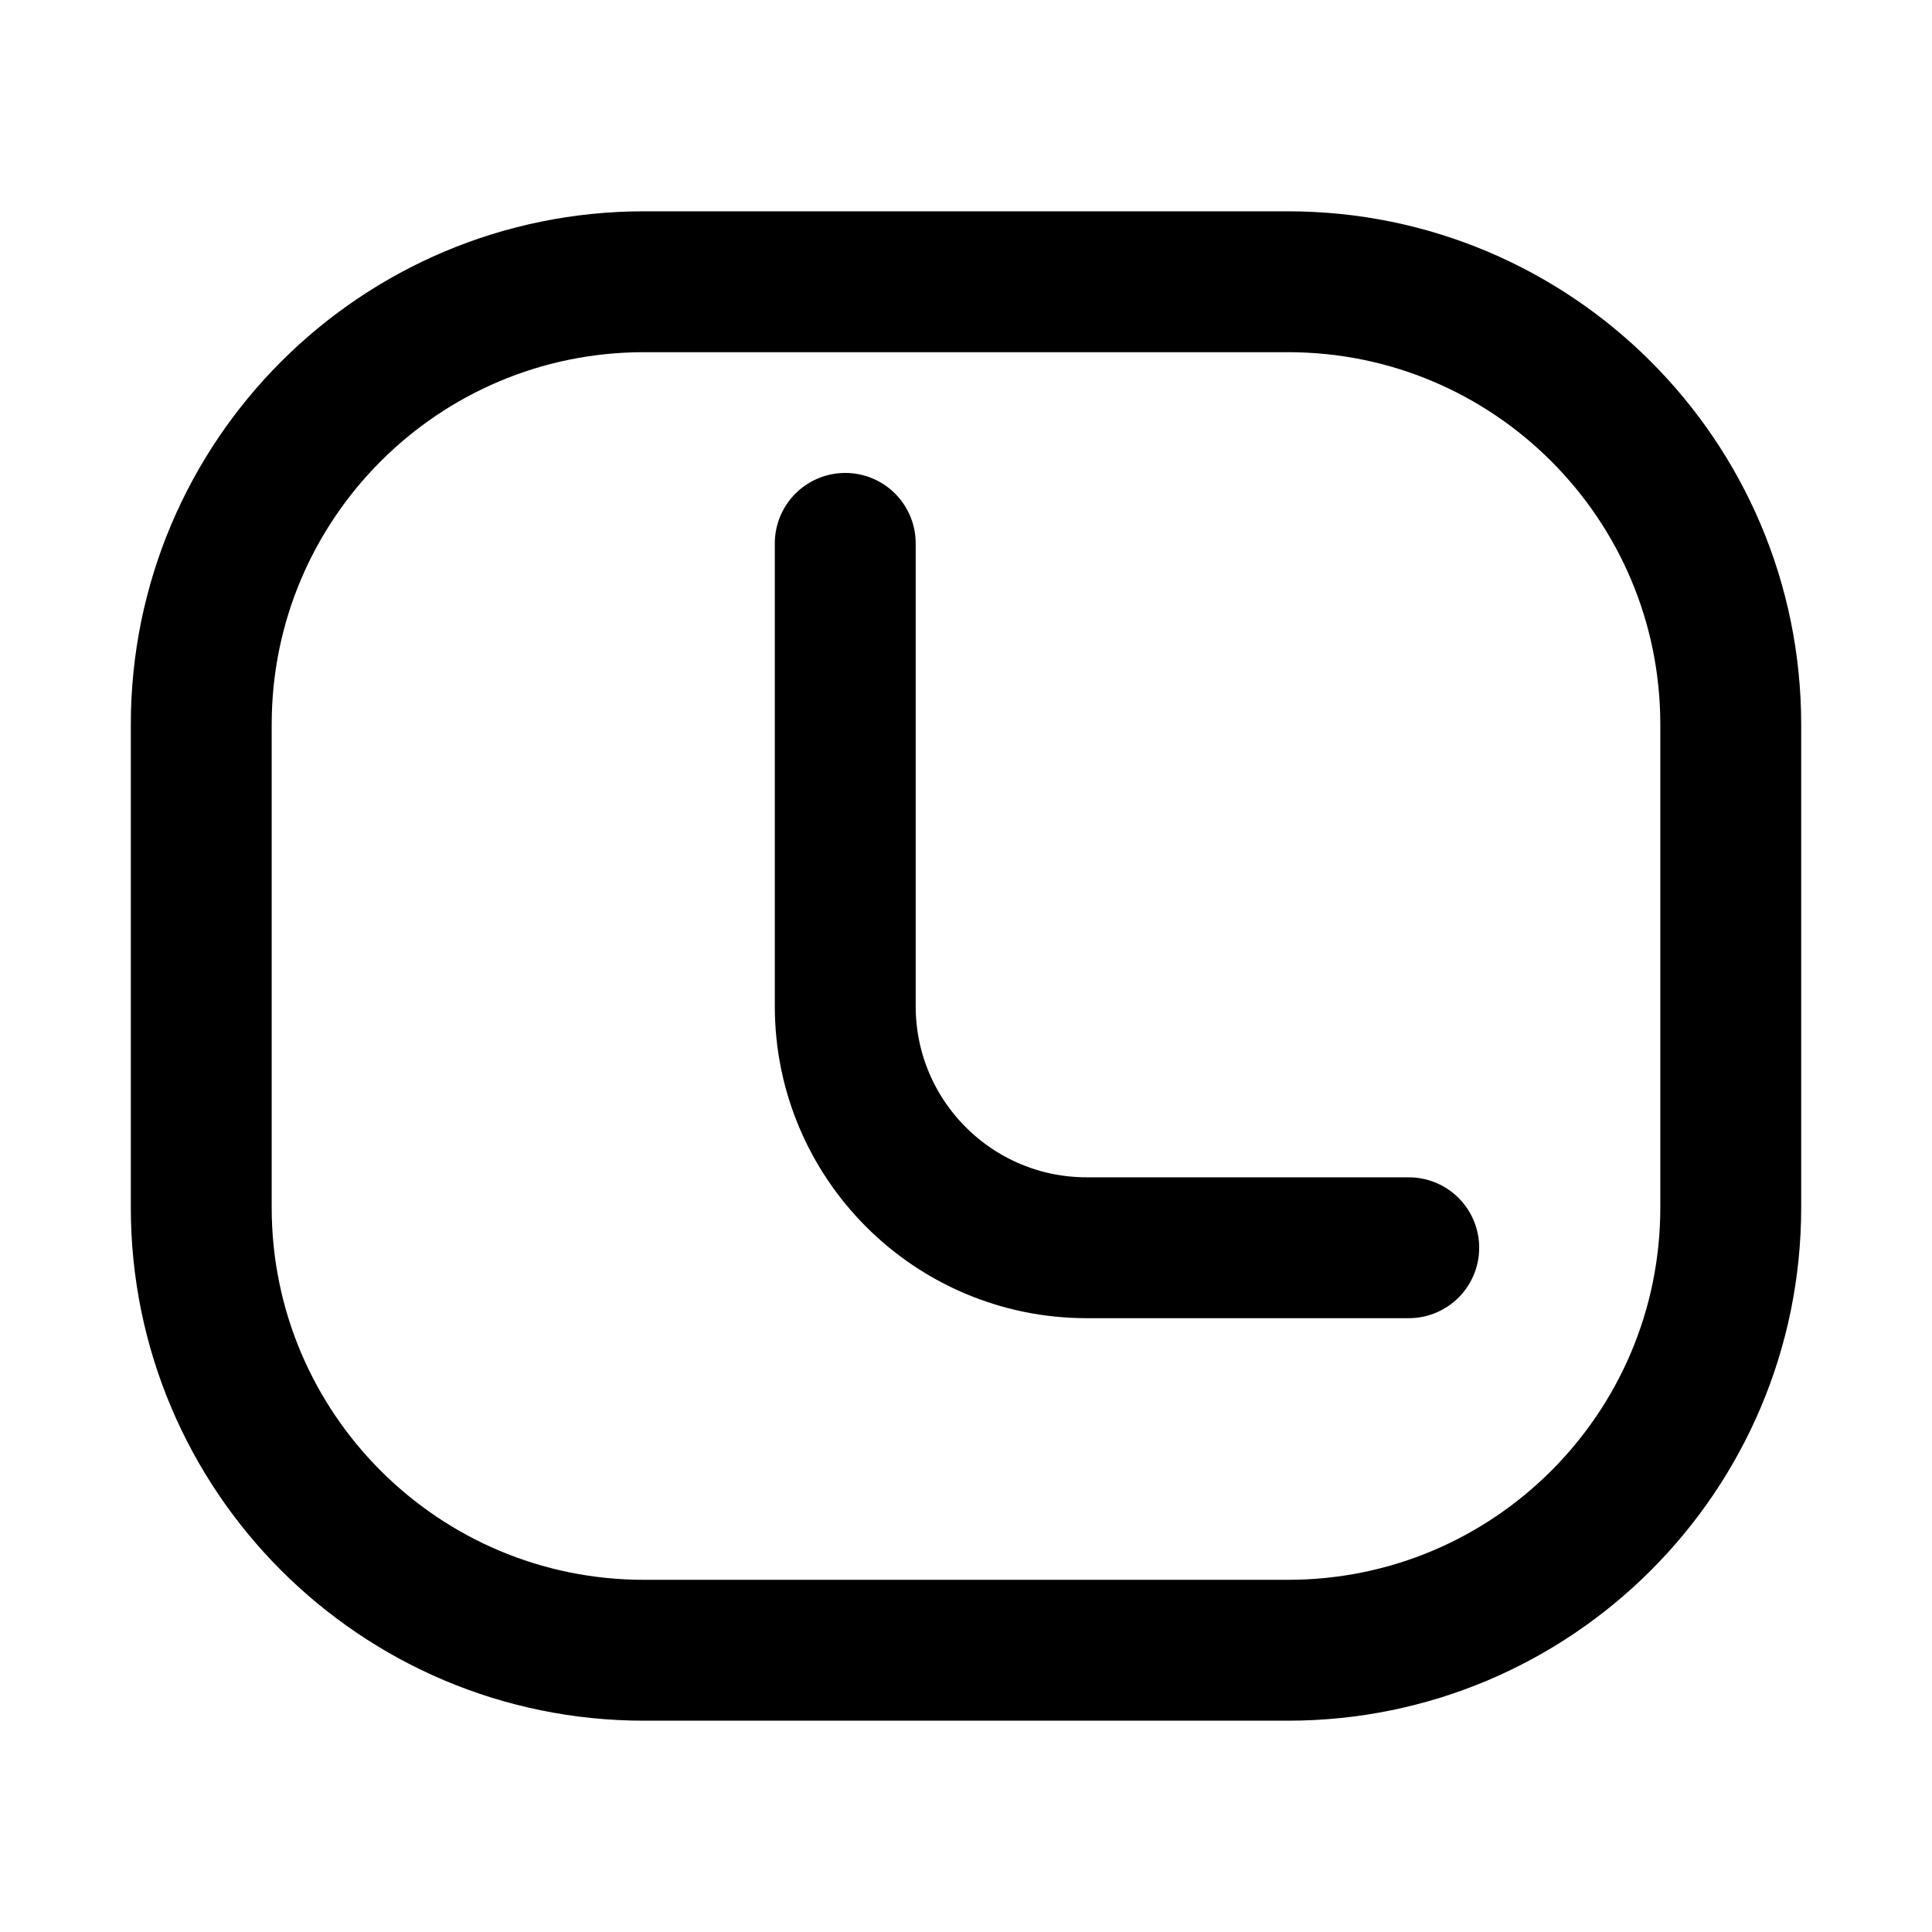
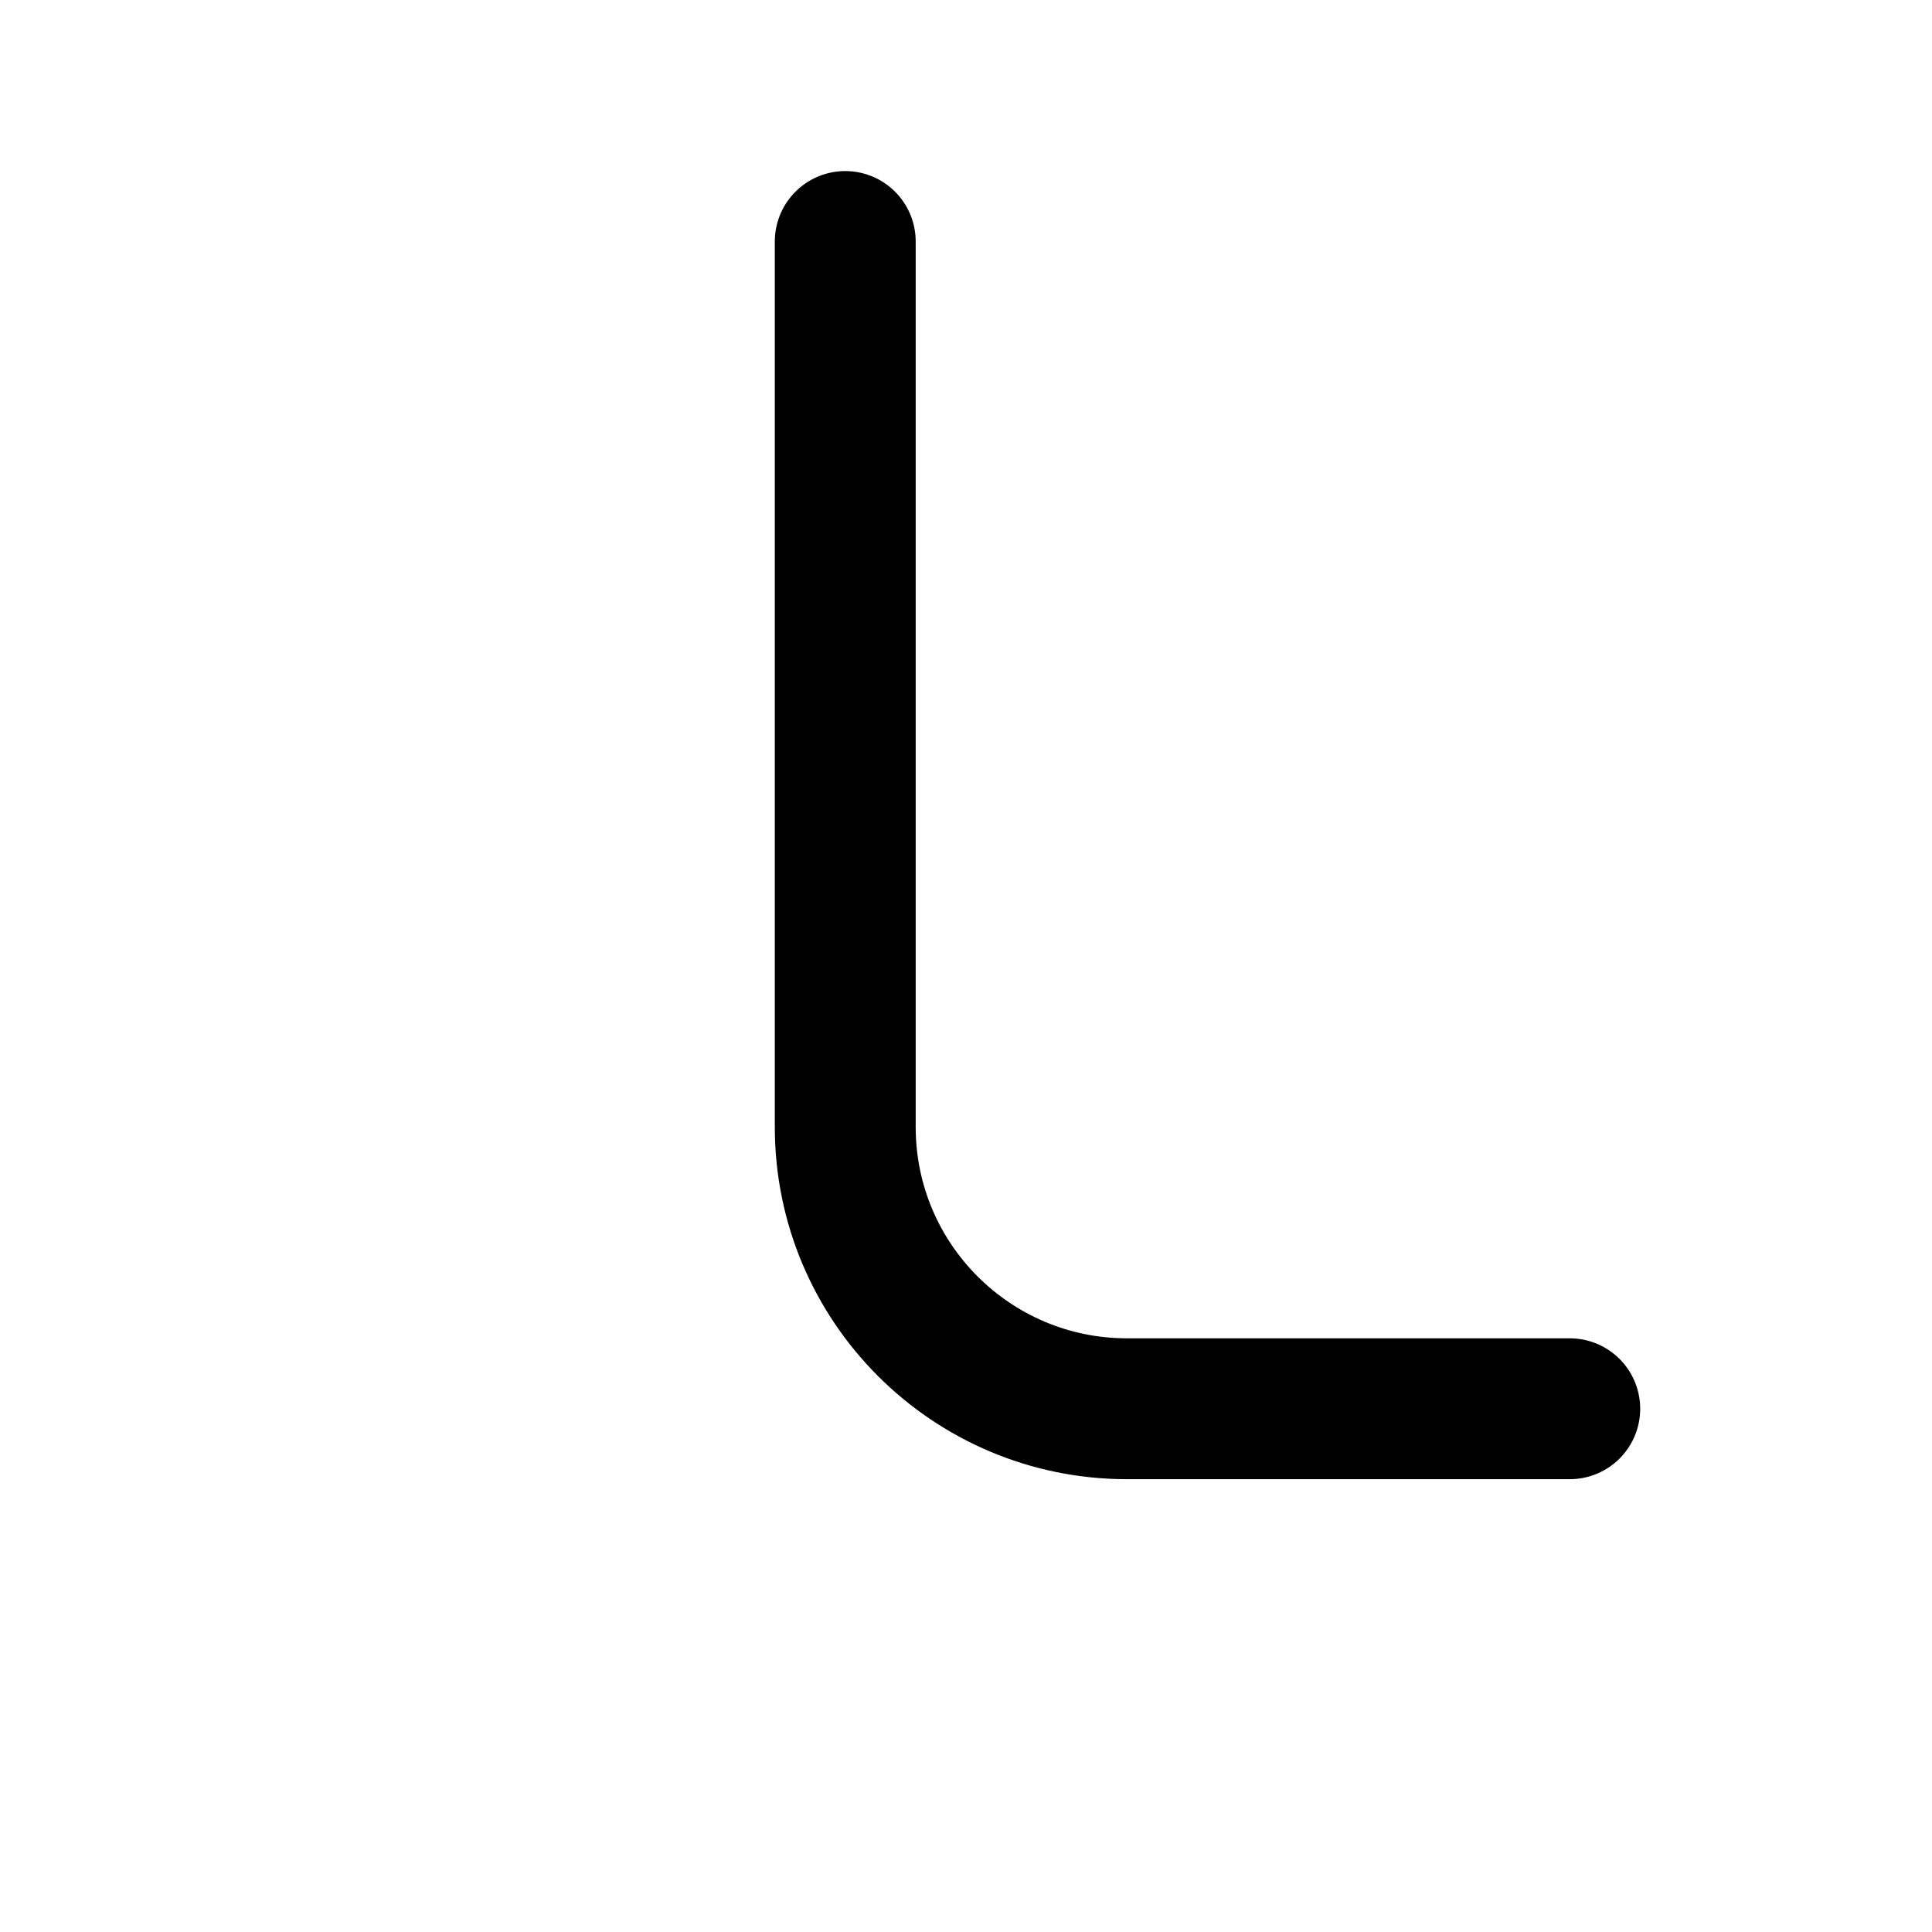
<svg xmlns="http://www.w3.org/2000/svg" viewBox="0 0 24 24" fill="none" stroke="currentColor" stroke-width="1.75" stroke-linecap="round" stroke-linejoin="round">
-   <path d="M2.5 9 A5.5 5.5 0 0 1 8 3.5 L16 3.5 A5.5 5.5 0 0 1 21.5 9 L21.5 15 A5.5 5.5 0 0 1 16 20.5 L8 20.5 A5.5 5.5 0 0 1 2.5 15 Z" />
-   <path d="M10.5 6.75 L10.5 12.5 A3 3 0 0 0 13.5 15.5 L17.5 15.5" />
+   <path d="M10.5 3 L10.5 14 A3.5 3.5 0 0 0 14 17.5 L19.5 17.5" />
</svg>
